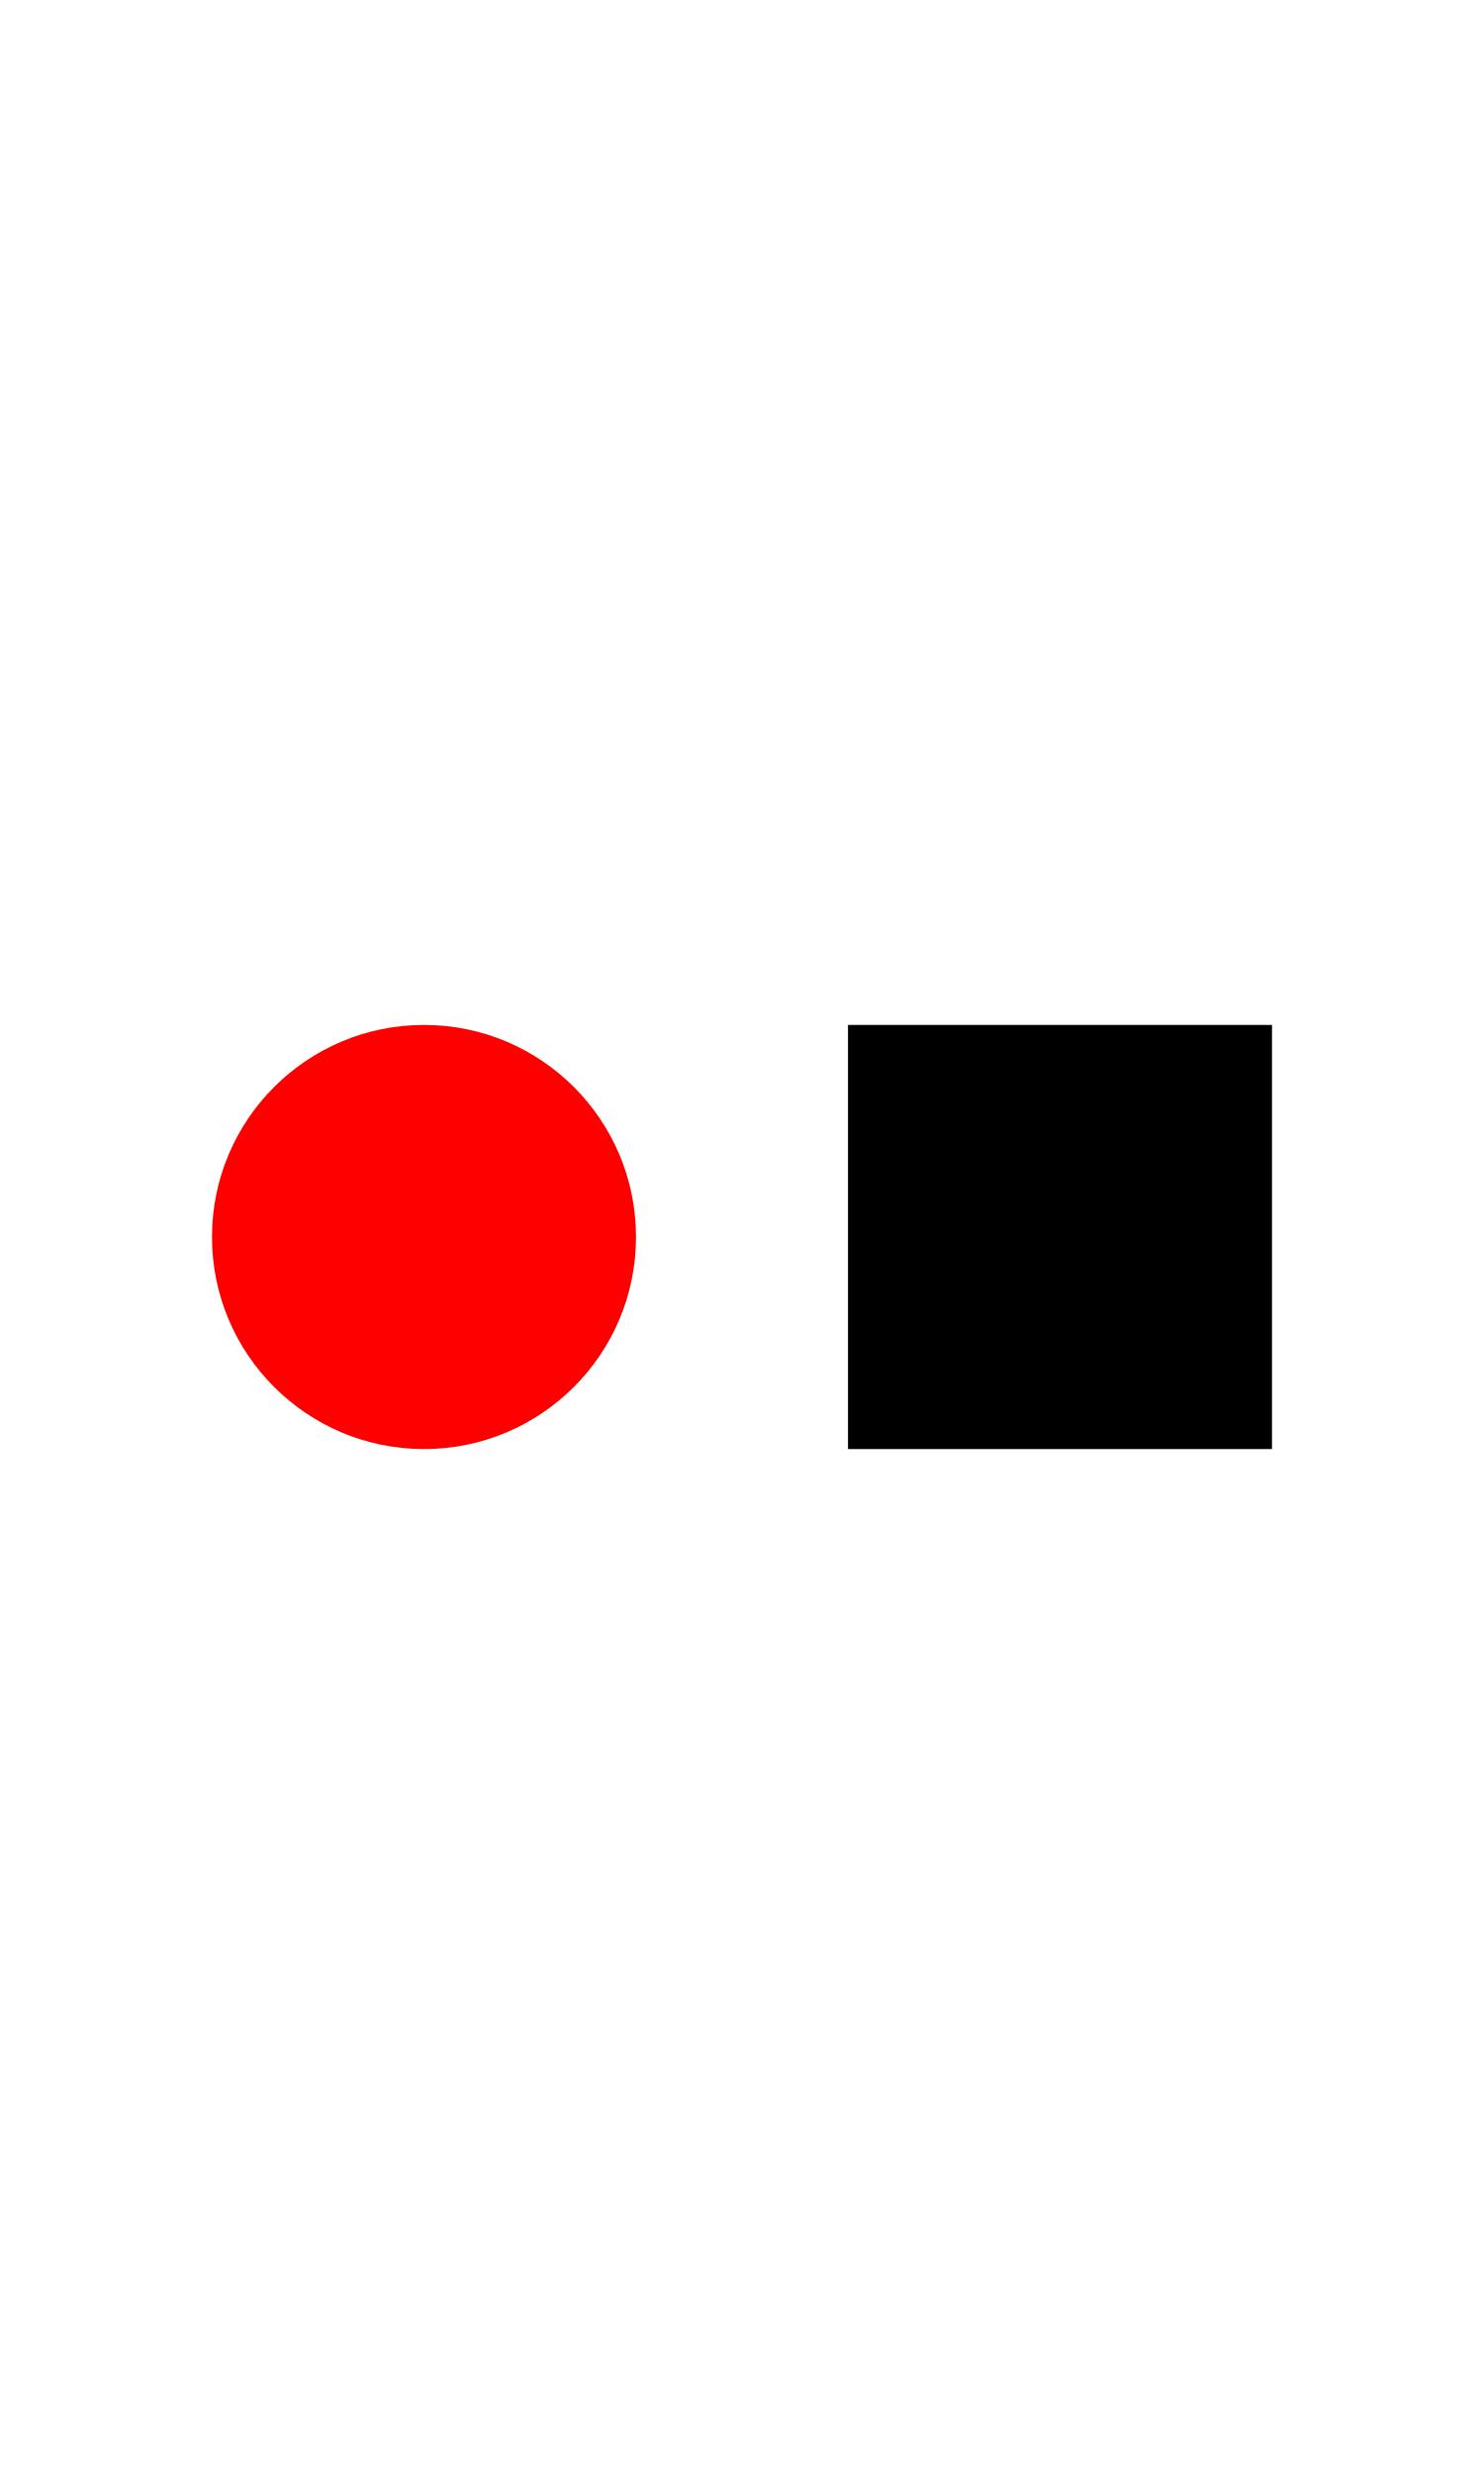
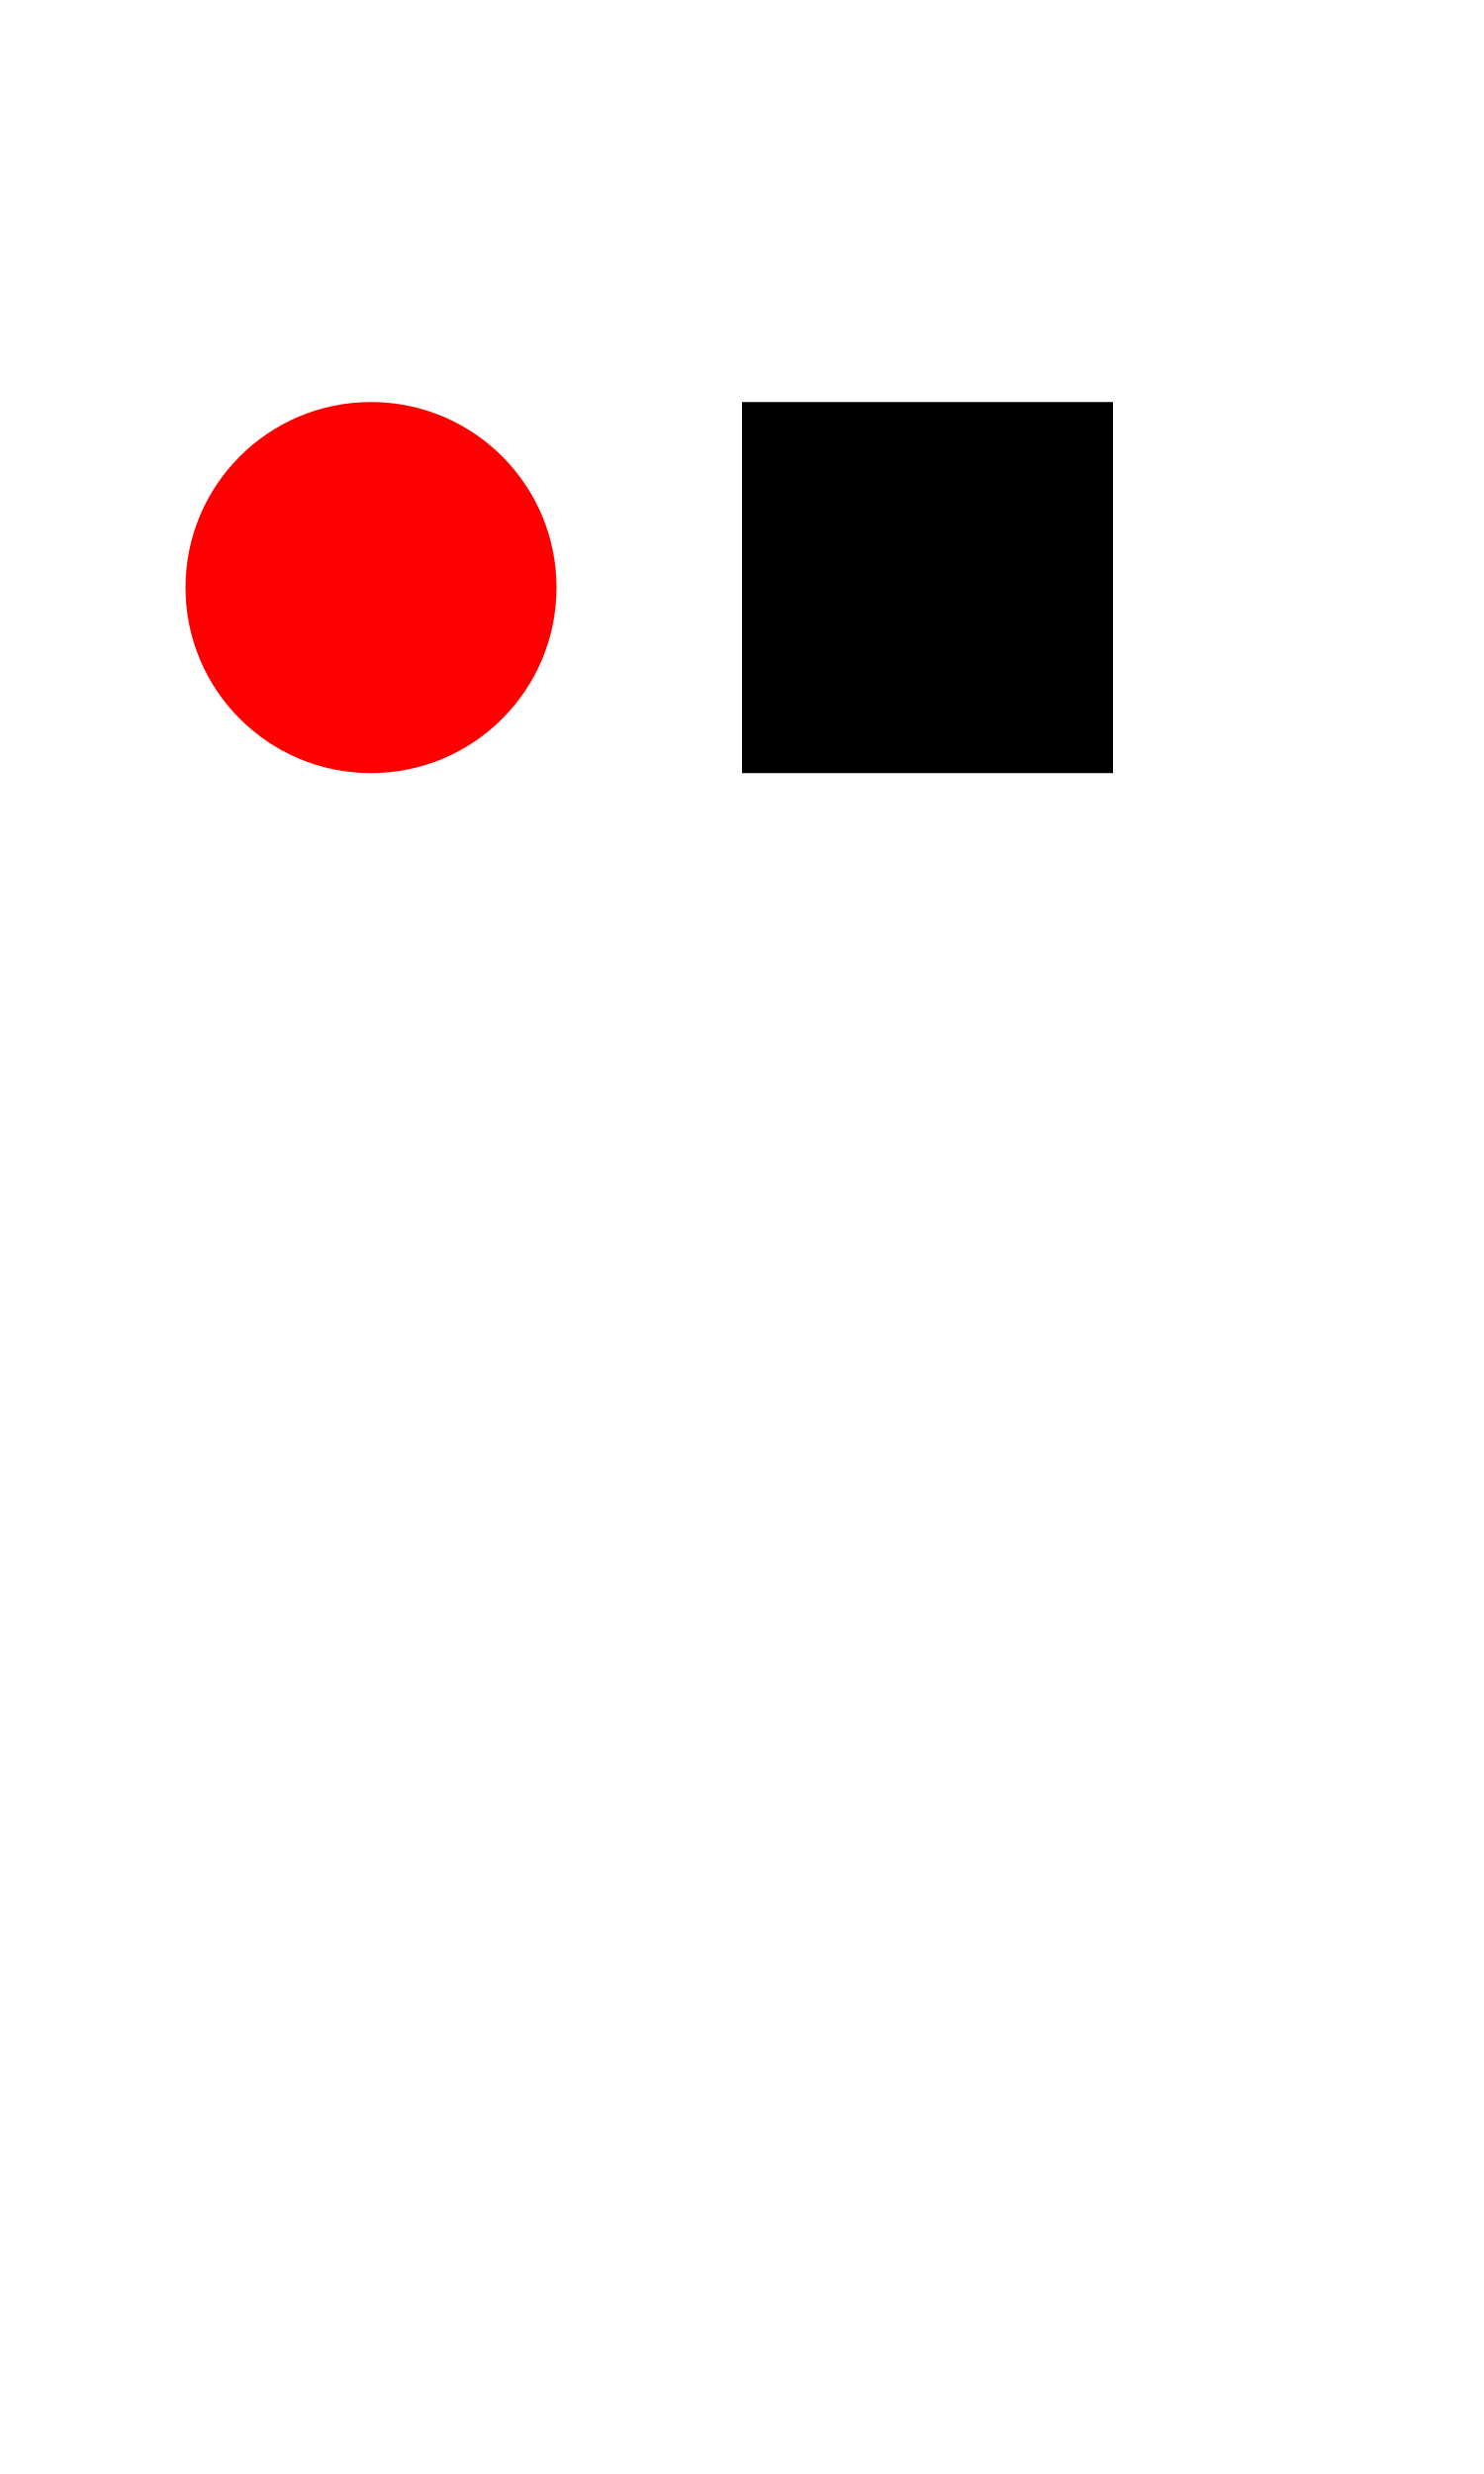
- <svg xmlns="http://www.w3.org/2000/svg" width="300" height="500" viewBox="0 0 350 150" version="1.1">
+ <svg xmlns="http://www.w3.org/2000/svg" width="300" height="500" viewBox="0 0 400 500" version="1.1">
  <circle cx="100" cy="75" r="50" fill="rgba(255,0,0,1)" />
  <rect x="200" y="25" width="100" height="100" fill="rga(0,0,255,1)" />
</svg>
